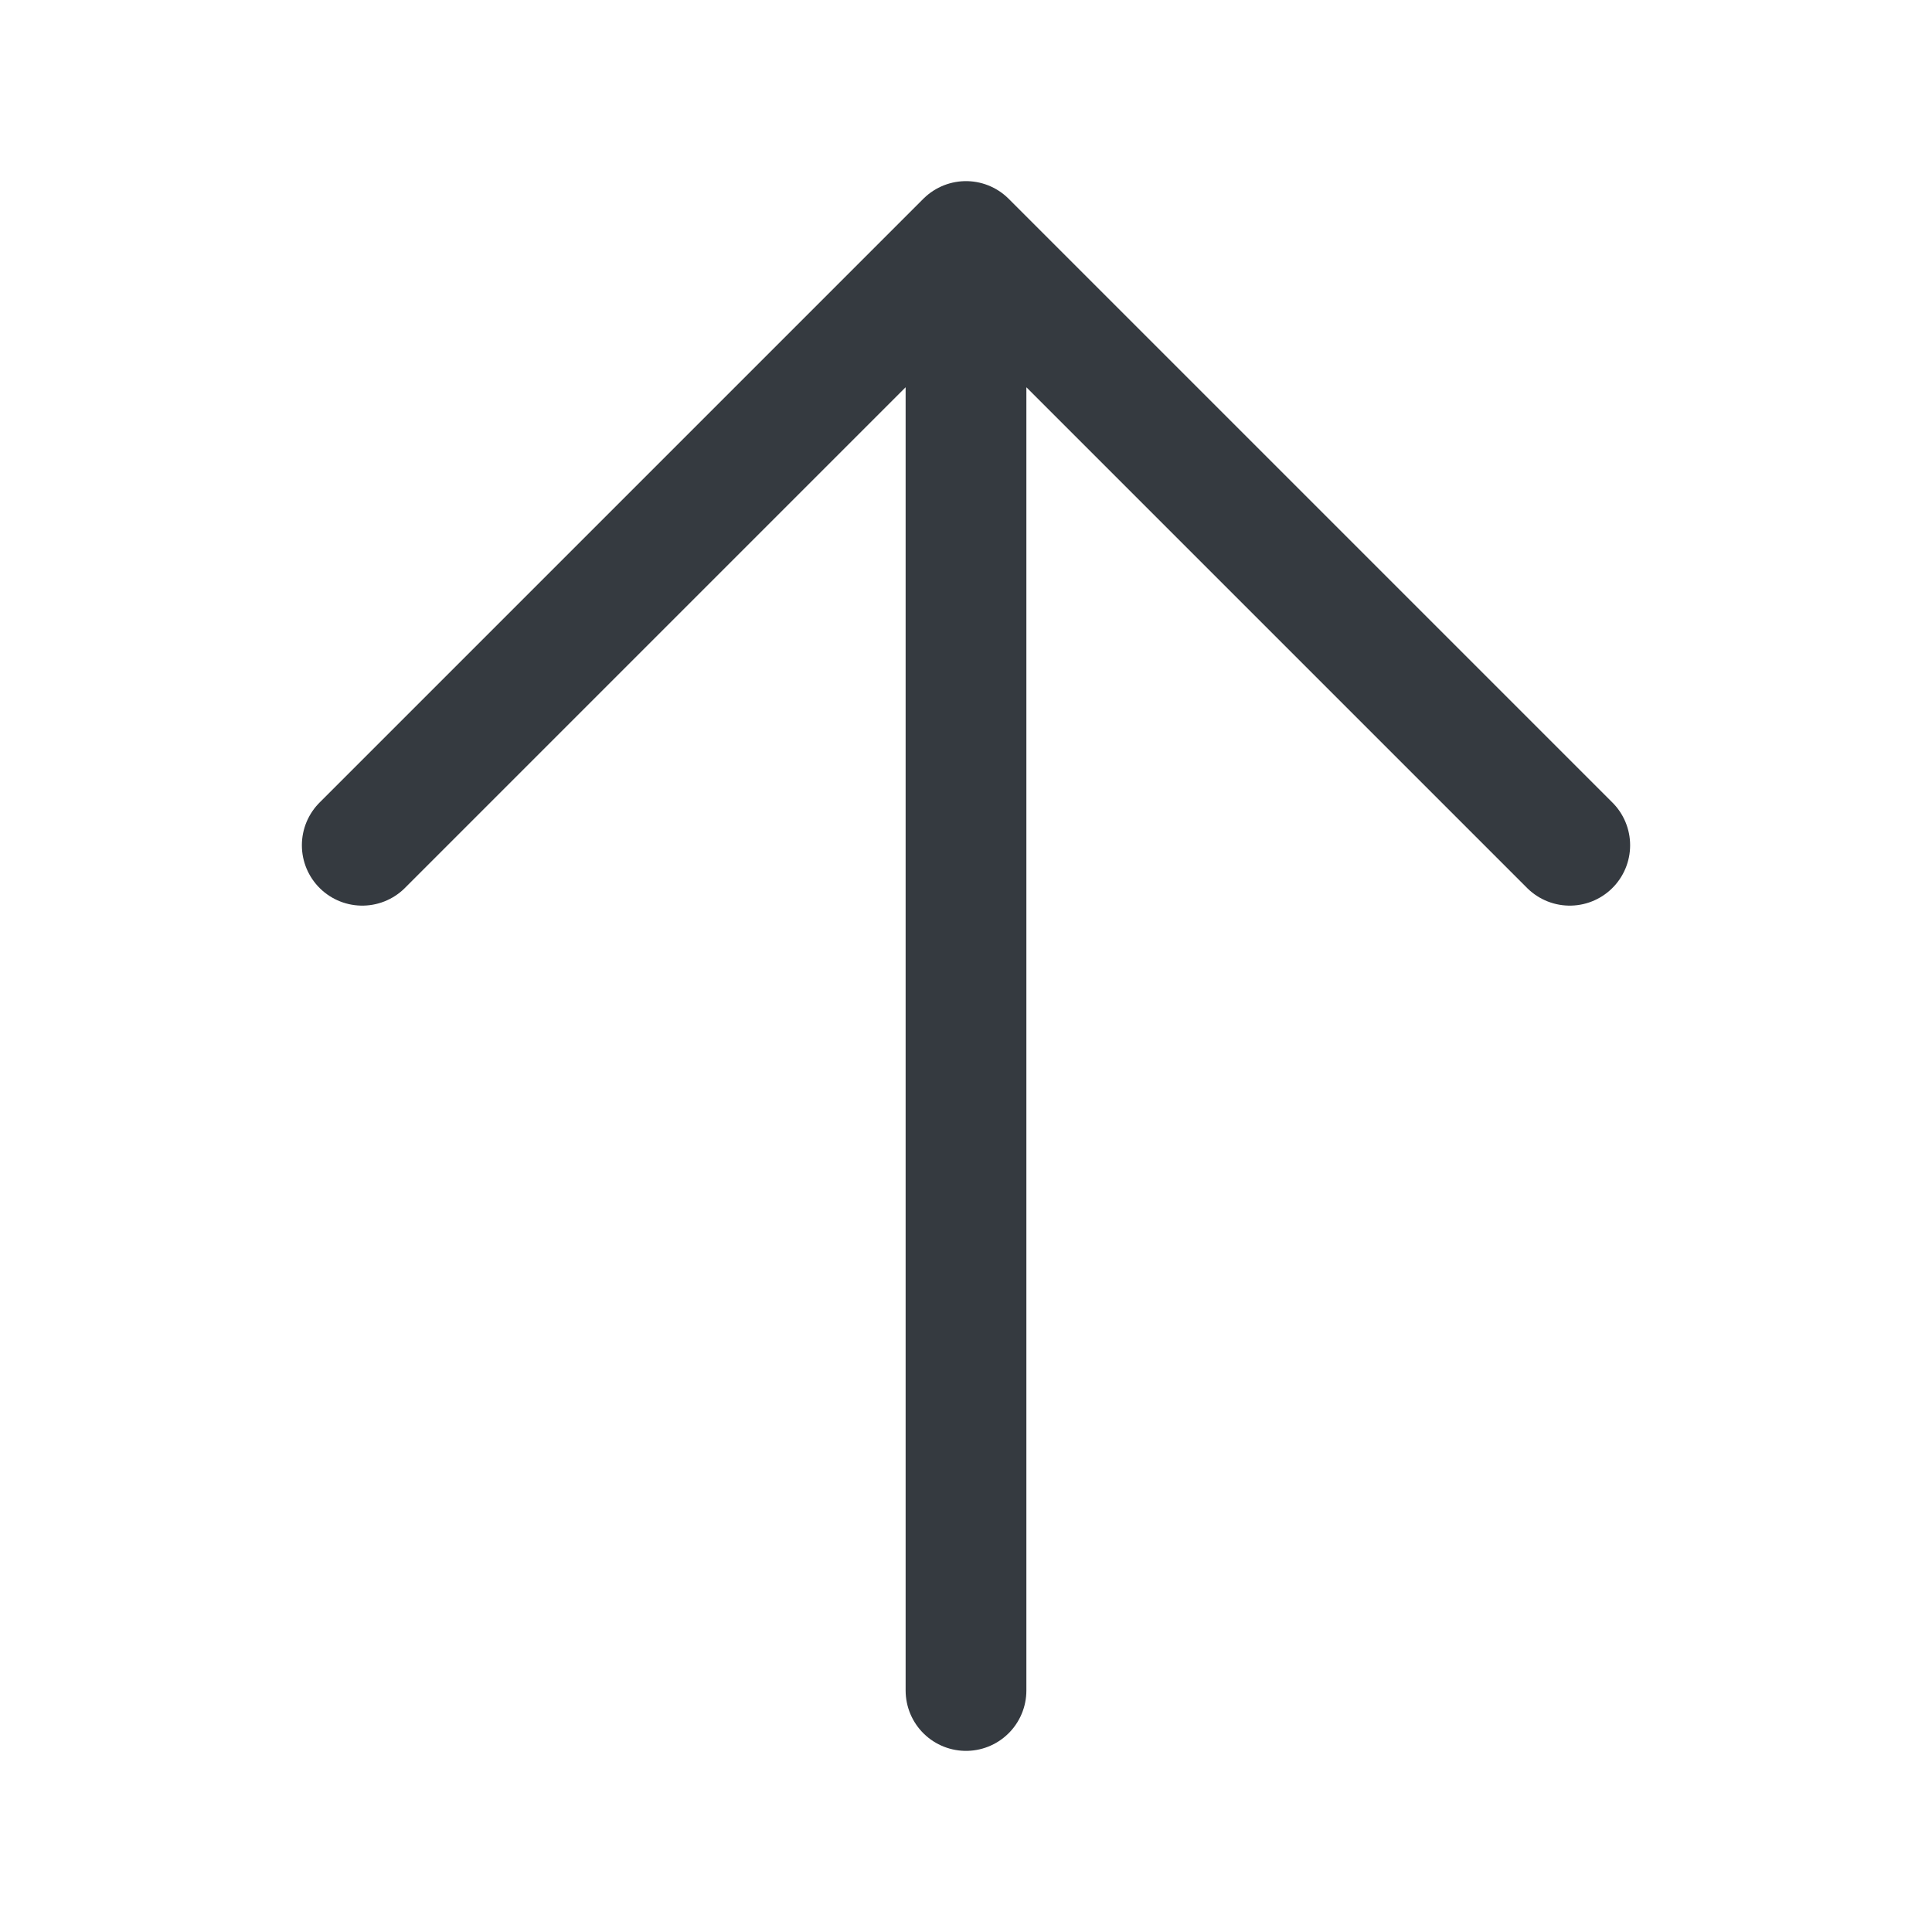
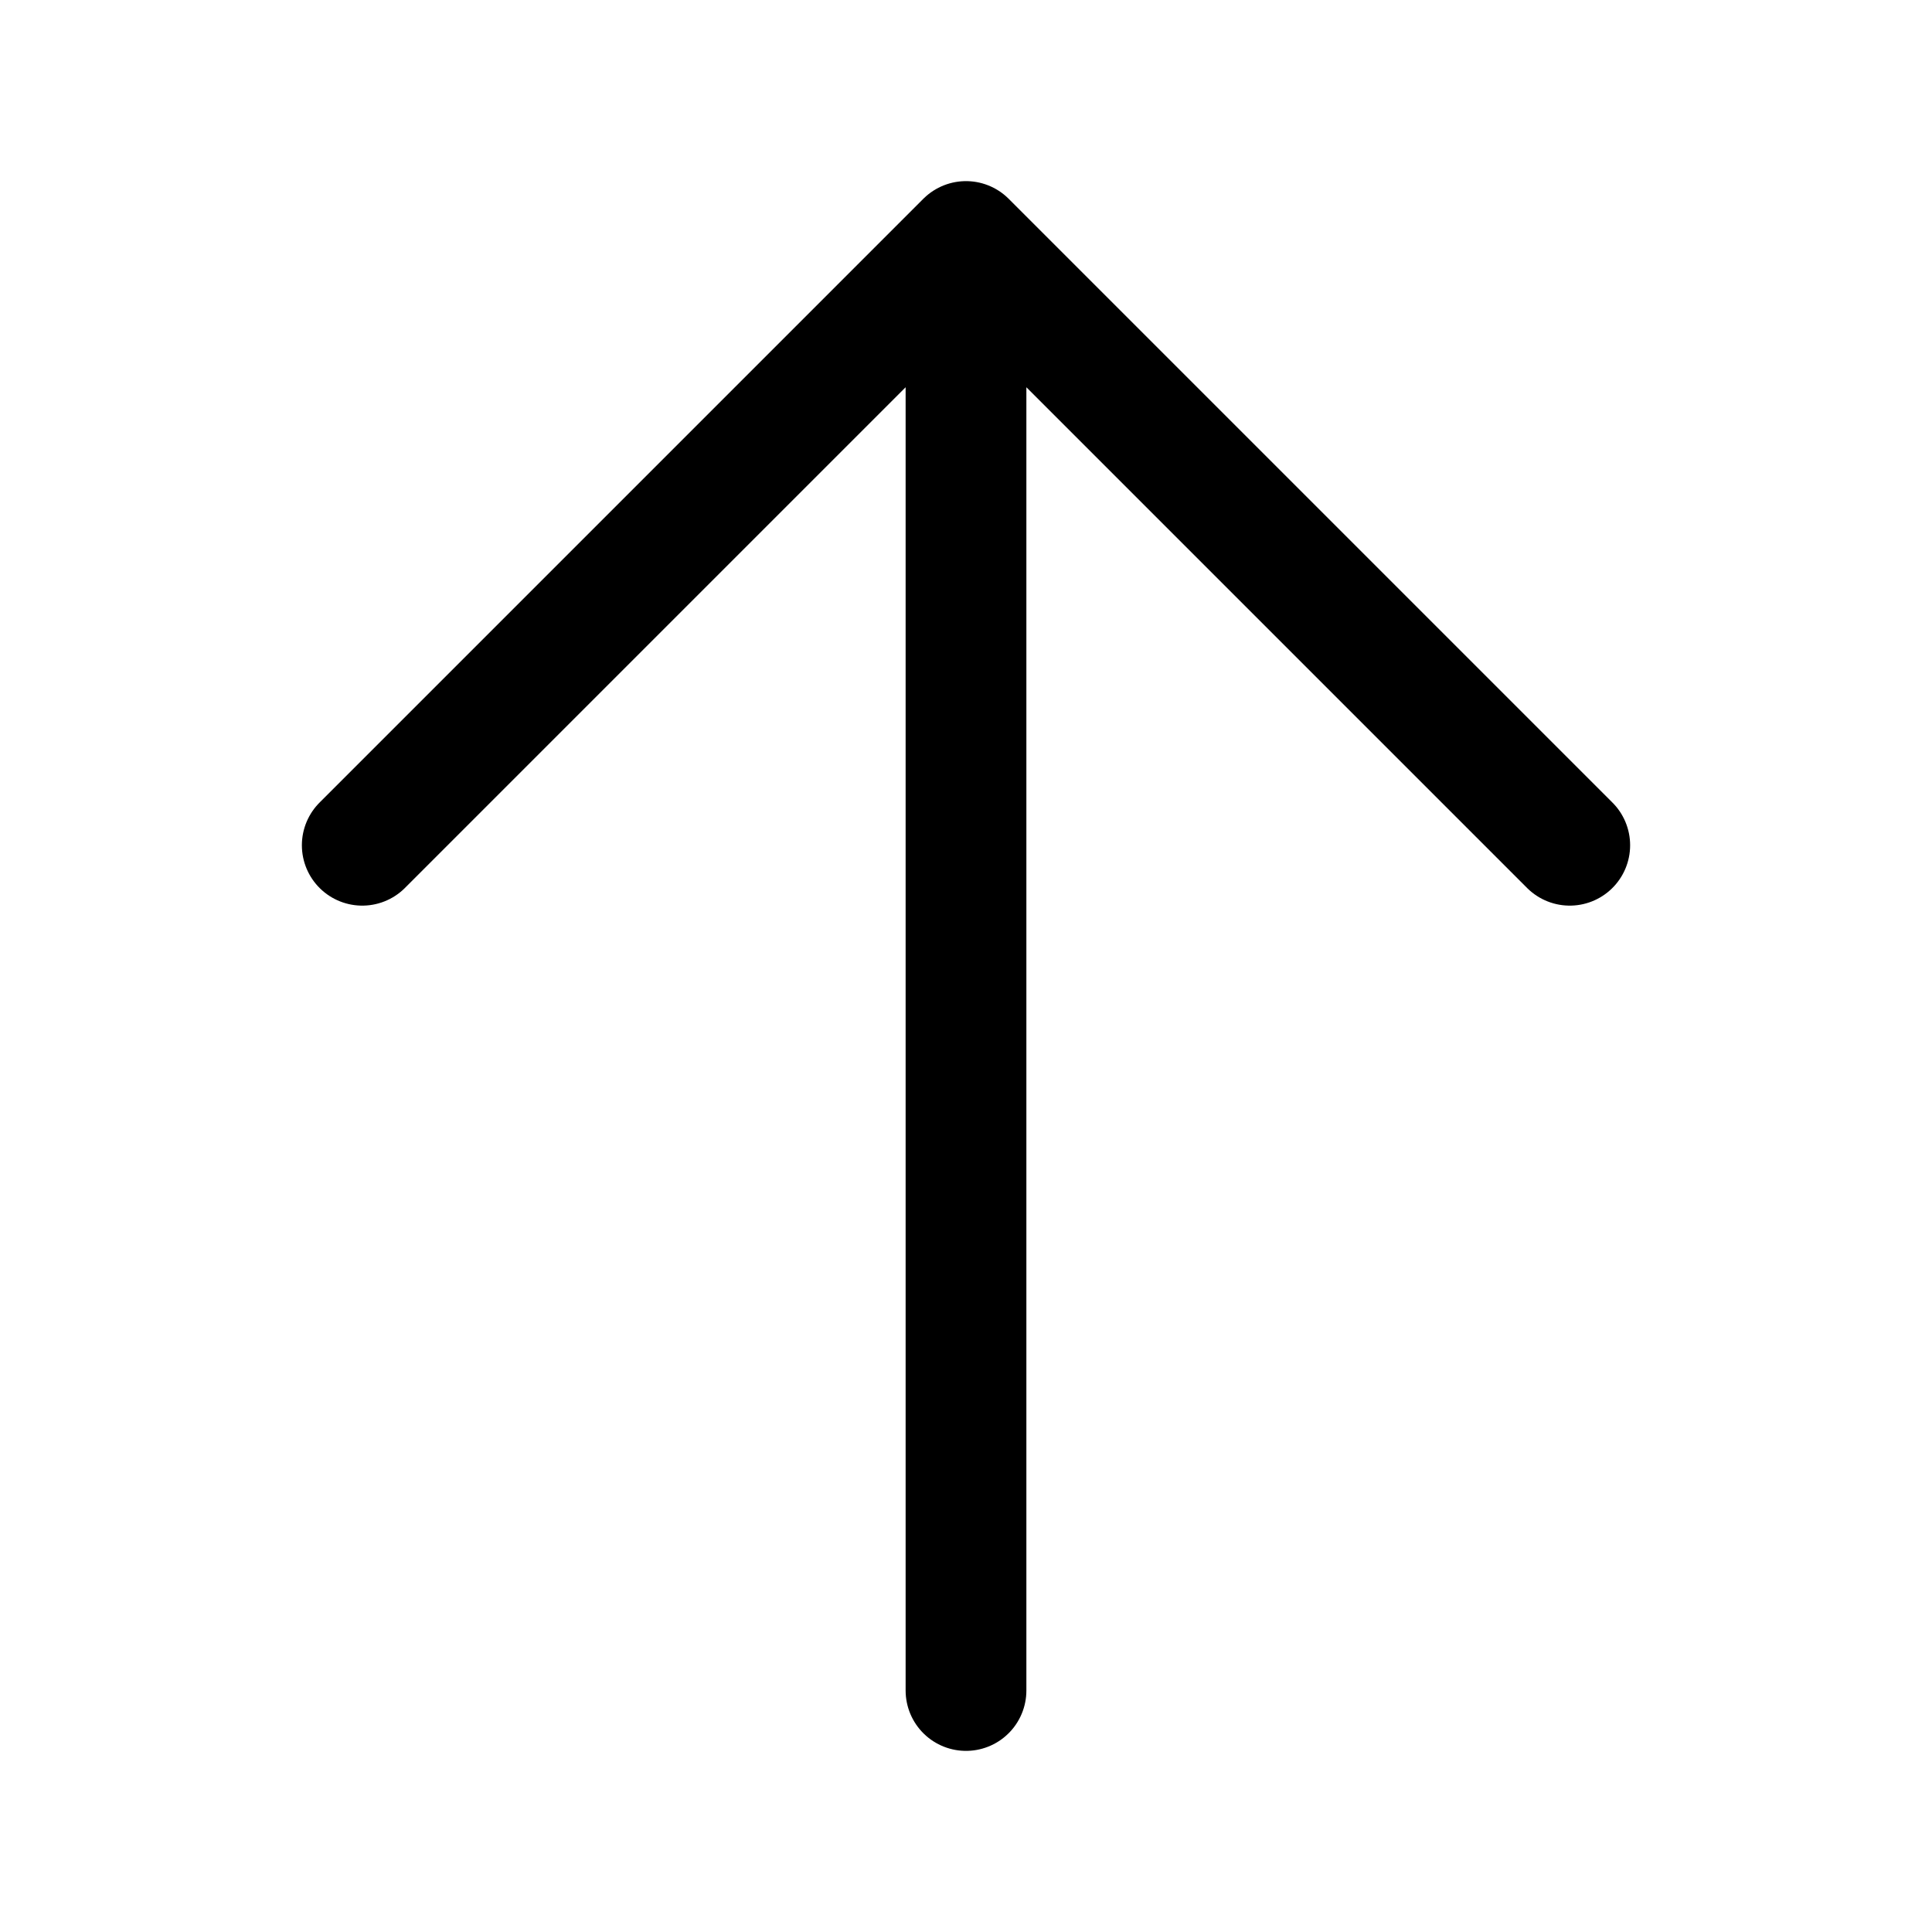
<svg xmlns="http://www.w3.org/2000/svg" width="24" height="24" viewBox="0 0 24 24" fill="none">
-   <path d="M4.5 10.5L12 3M12 3L19.5 10.5M12 3V21" stroke="#353A40" stroke-width="1.5" stroke-linecap="round" stroke-linejoin="round" />
+   <path d="M4.5 10.5L12 3M12 3L19.5 10.5M12 3V21" stroke="currentColor" stroke-width="1.5" stroke-linecap="round" stroke-linejoin="round" />
</svg>
